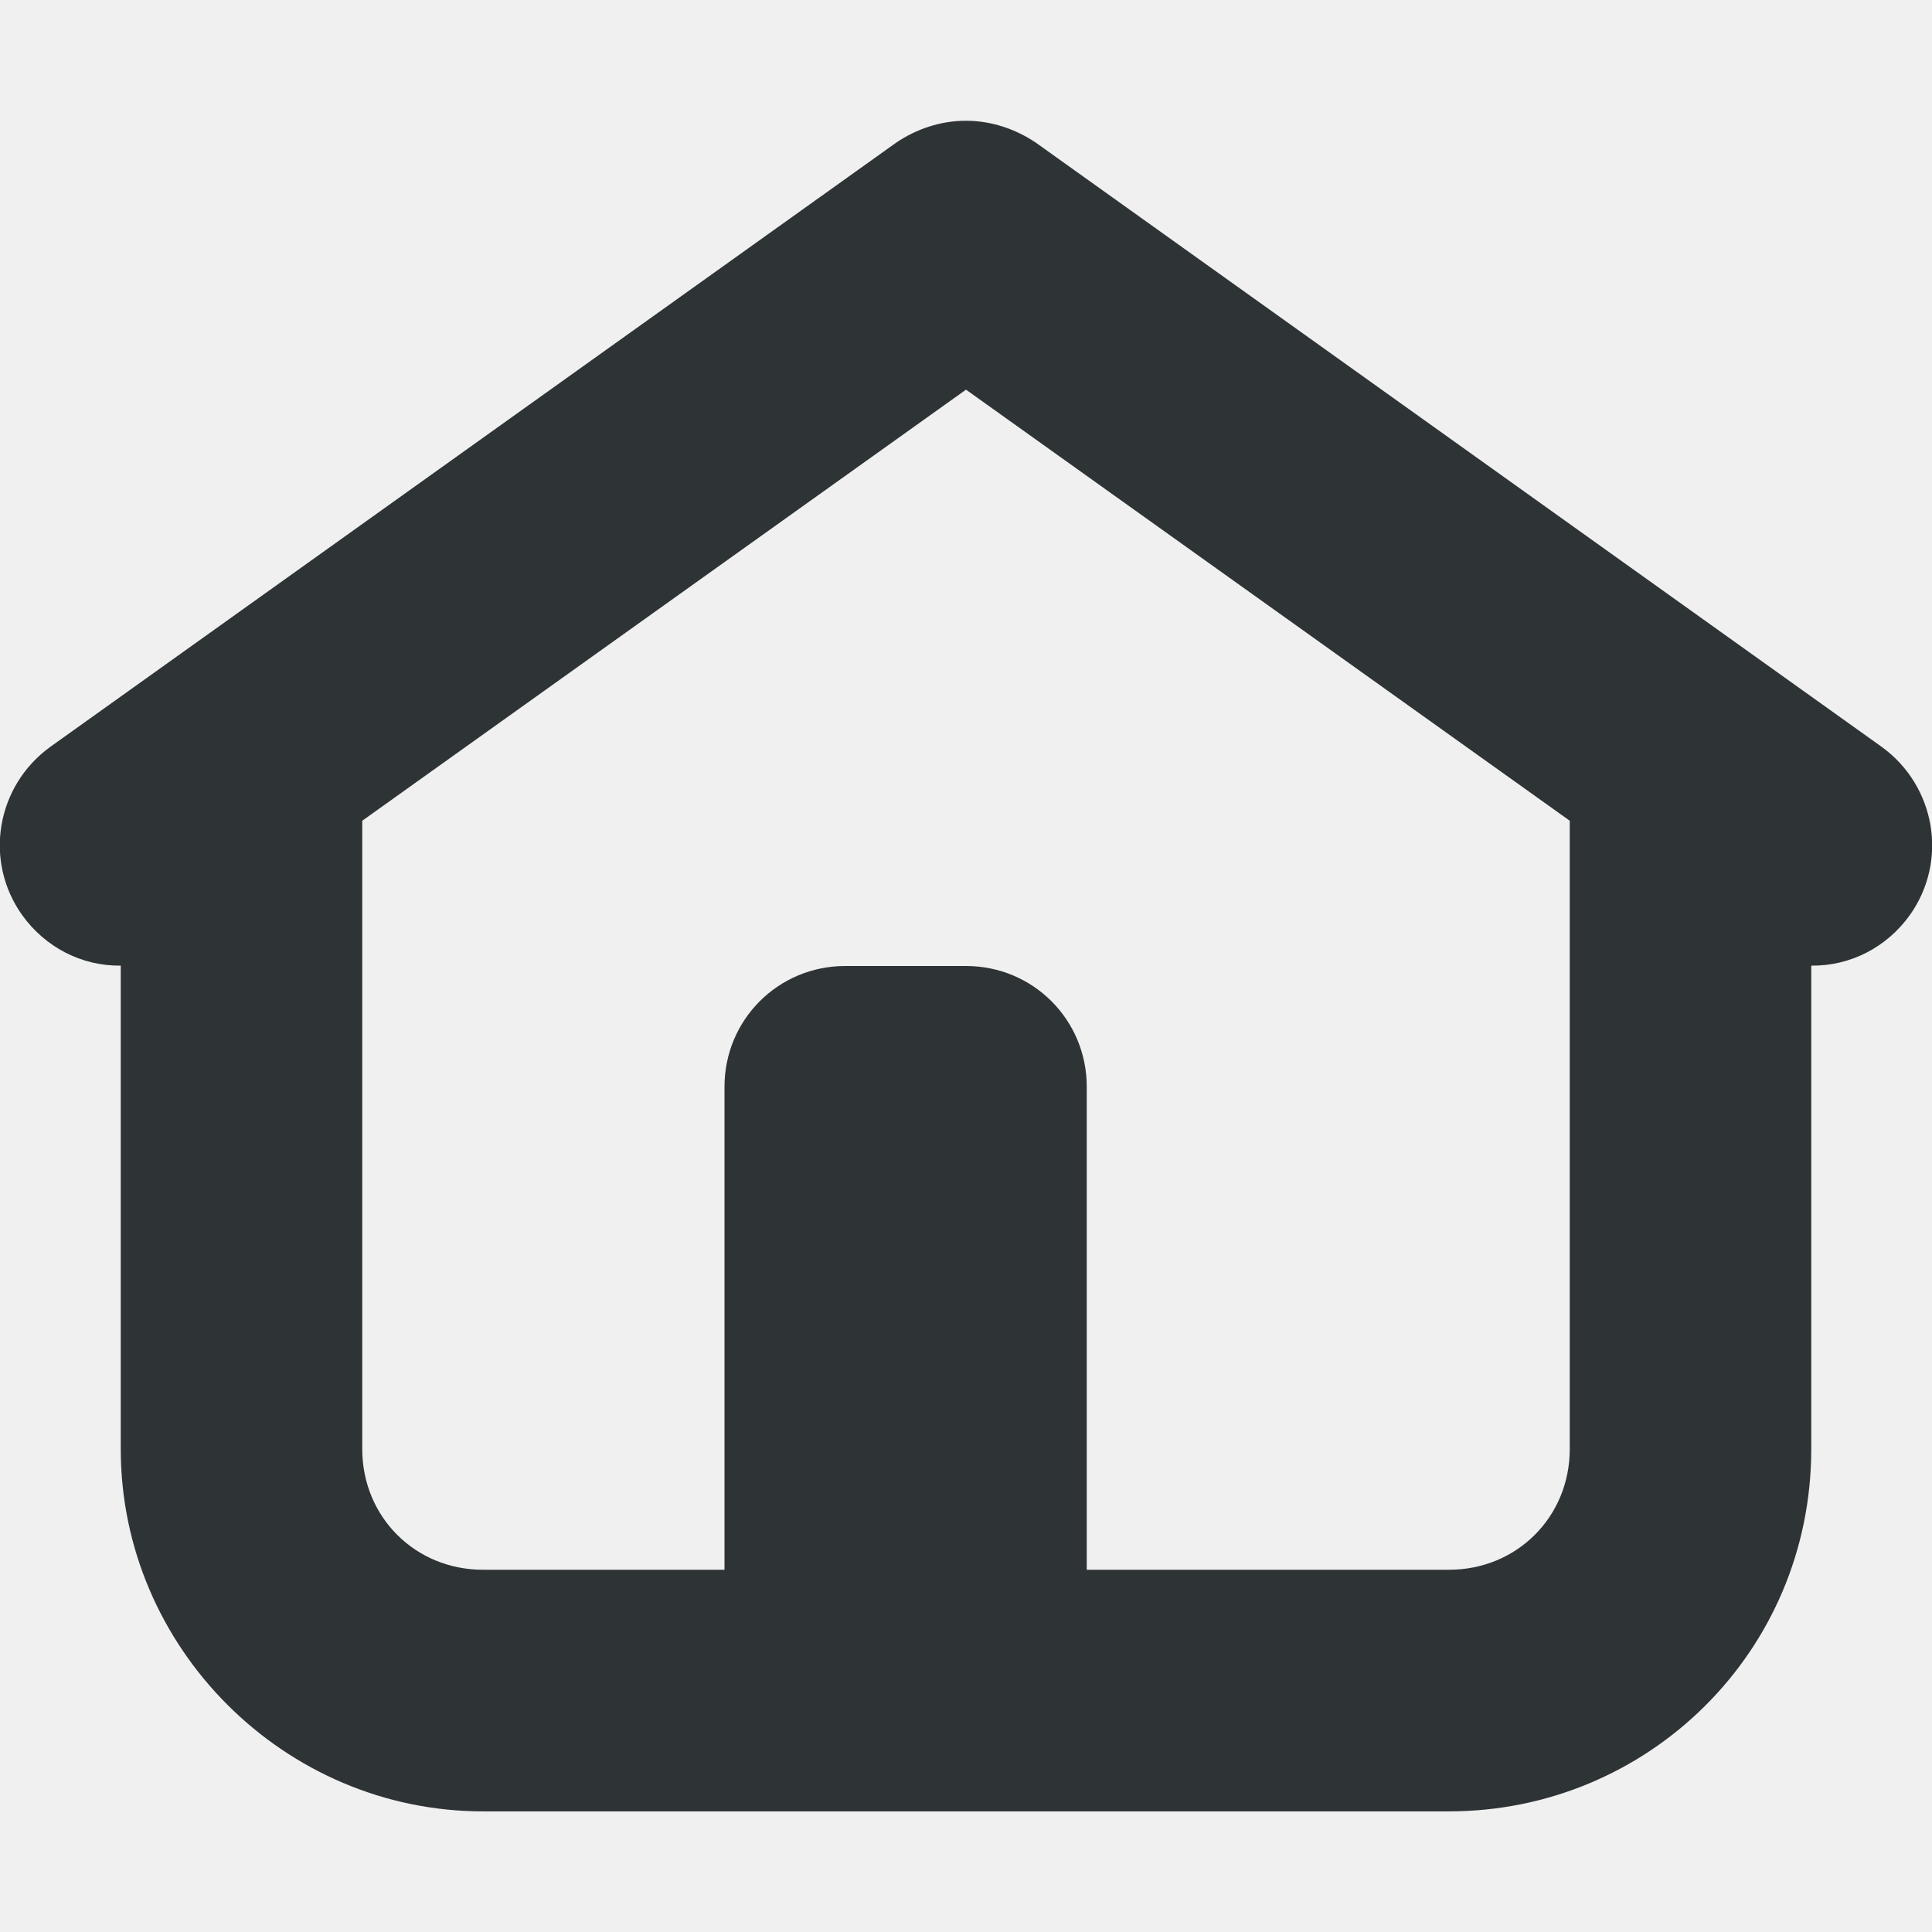
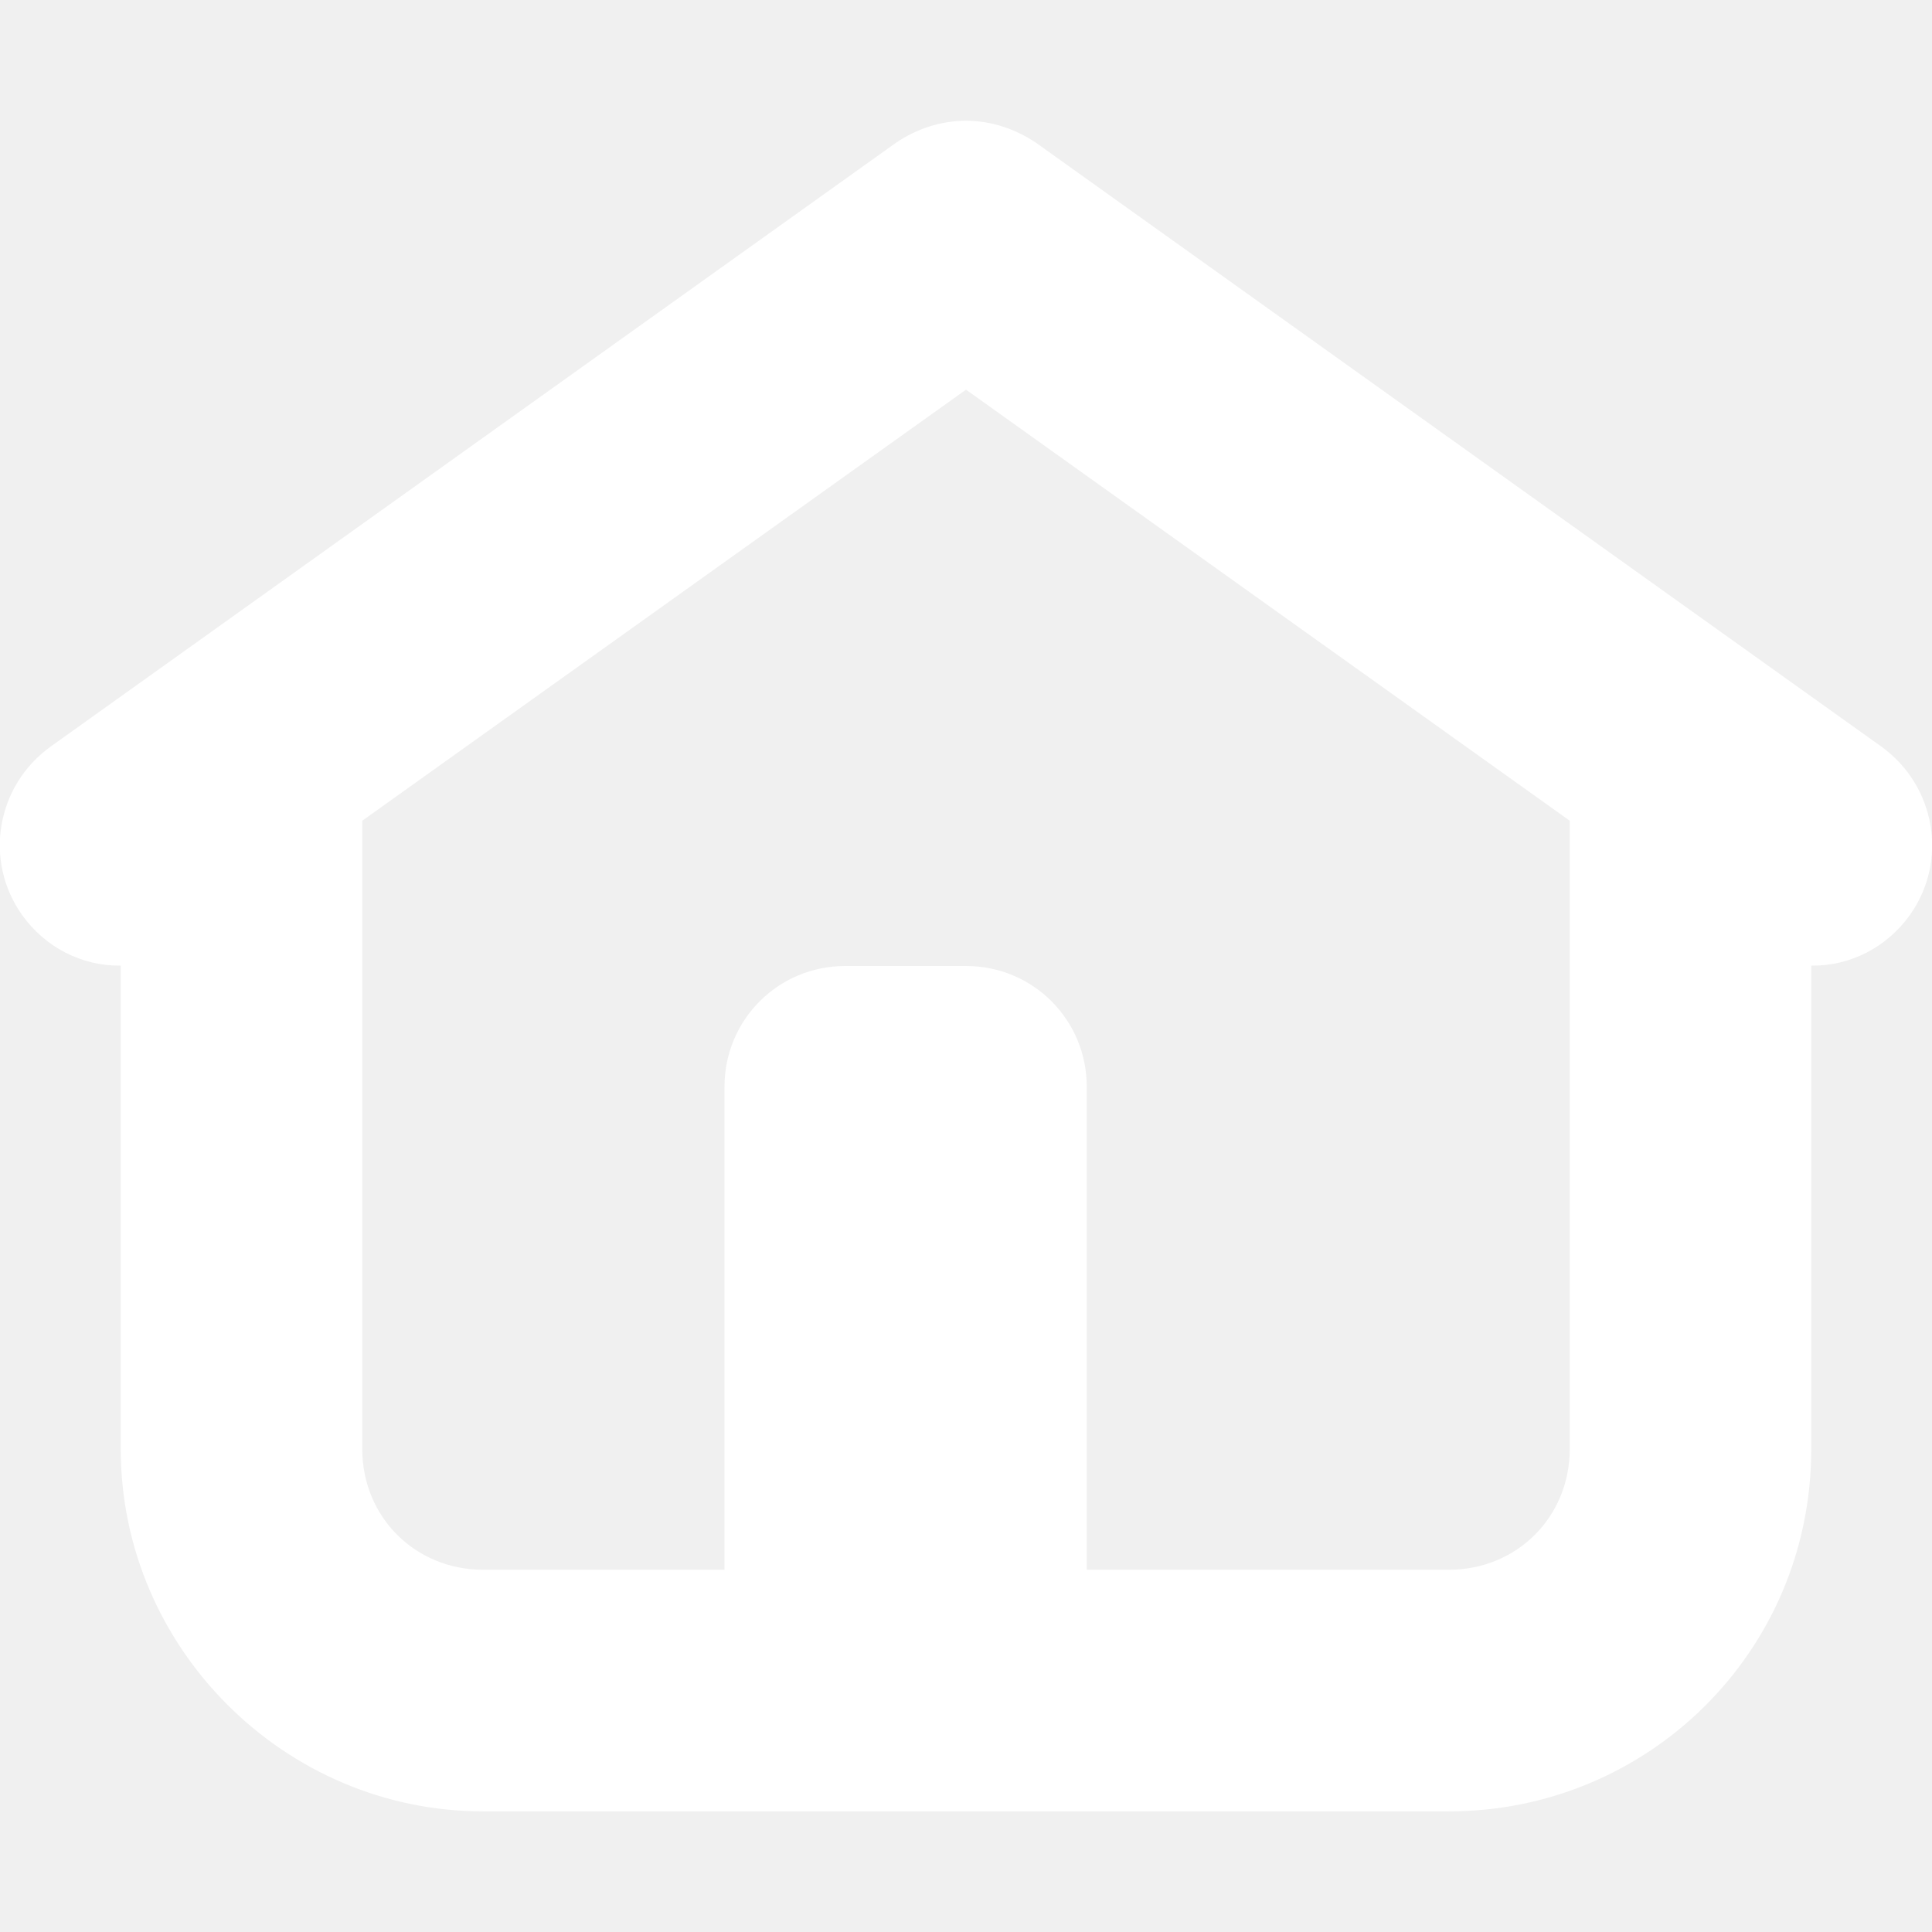
<svg xmlns="http://www.w3.org/2000/svg" height="16px" viewBox="0 0 16 16" width="16px">
-   <path d="m 8 1 c -0.207 0 -0.41 0.066 -0.582 0.184 l -7 5 c -0.449 0.324 -0.555 0.945 -0.234 1.395 c 0.191 0.266 0.492 0.422 0.816 0.418 v 4.004 c 0 1.645 1.355 3 3 3 h 8 c 1.645 0 3 -1.32 3 -3 v -4.004 c 0.324 0.004 0.625 -0.152 0.816 -0.418 c 0.32 -0.449 0.215 -1.07 -0.234 -1.395 l -7 -5 c -0.172 -0.117 -0.375 -0.184 -0.582 -0.184 z m 0 2.227 l 5 3.57 v 5.203 c 0 0.562 -0.438 1 -1 1 h -3 v -4 c 0 -0.555 -0.445 -1 -1 -1 h -1 c -0.555 0 -1 0.445 -1 1 v 4 h -2 c -0.562 0 -1 -0.438 -1 -1 v -5.203 z m 0 0" fill="#2e3436" />
+   <path d="m 8 1 c -0.207 0 -0.41 0.066 -0.582 0.184 l -7 5 c -0.449 0.324 -0.555 0.945 -0.234 1.395 c 0.191 0.266 0.492 0.422 0.816 0.418 v 4.004 c 0 1.645 1.355 3 3 3 h 8 c 1.645 0 3 -1.32 3 -3 v -4.004 c 0.324 0.004 0.625 -0.152 0.816 -0.418 c 0.32 -0.449 0.215 -1.07 -0.234 -1.395 l -7 -5 c -0.172 -0.117 -0.375 -0.184 -0.582 -0.184 z m 0 2.227 l 5 3.57 v 5.203 c 0 0.562 -0.438 1 -1 1 h -3 v -4 c 0 -0.555 -0.445 -1 -1 -1 h -1 c -0.555 0 -1 0.445 -1 1 v 4 h -2 c -0.562 0 -1 -0.438 -1 -1 v -5.203 z m 0 0" fill="#ffffff" />
</svg>
